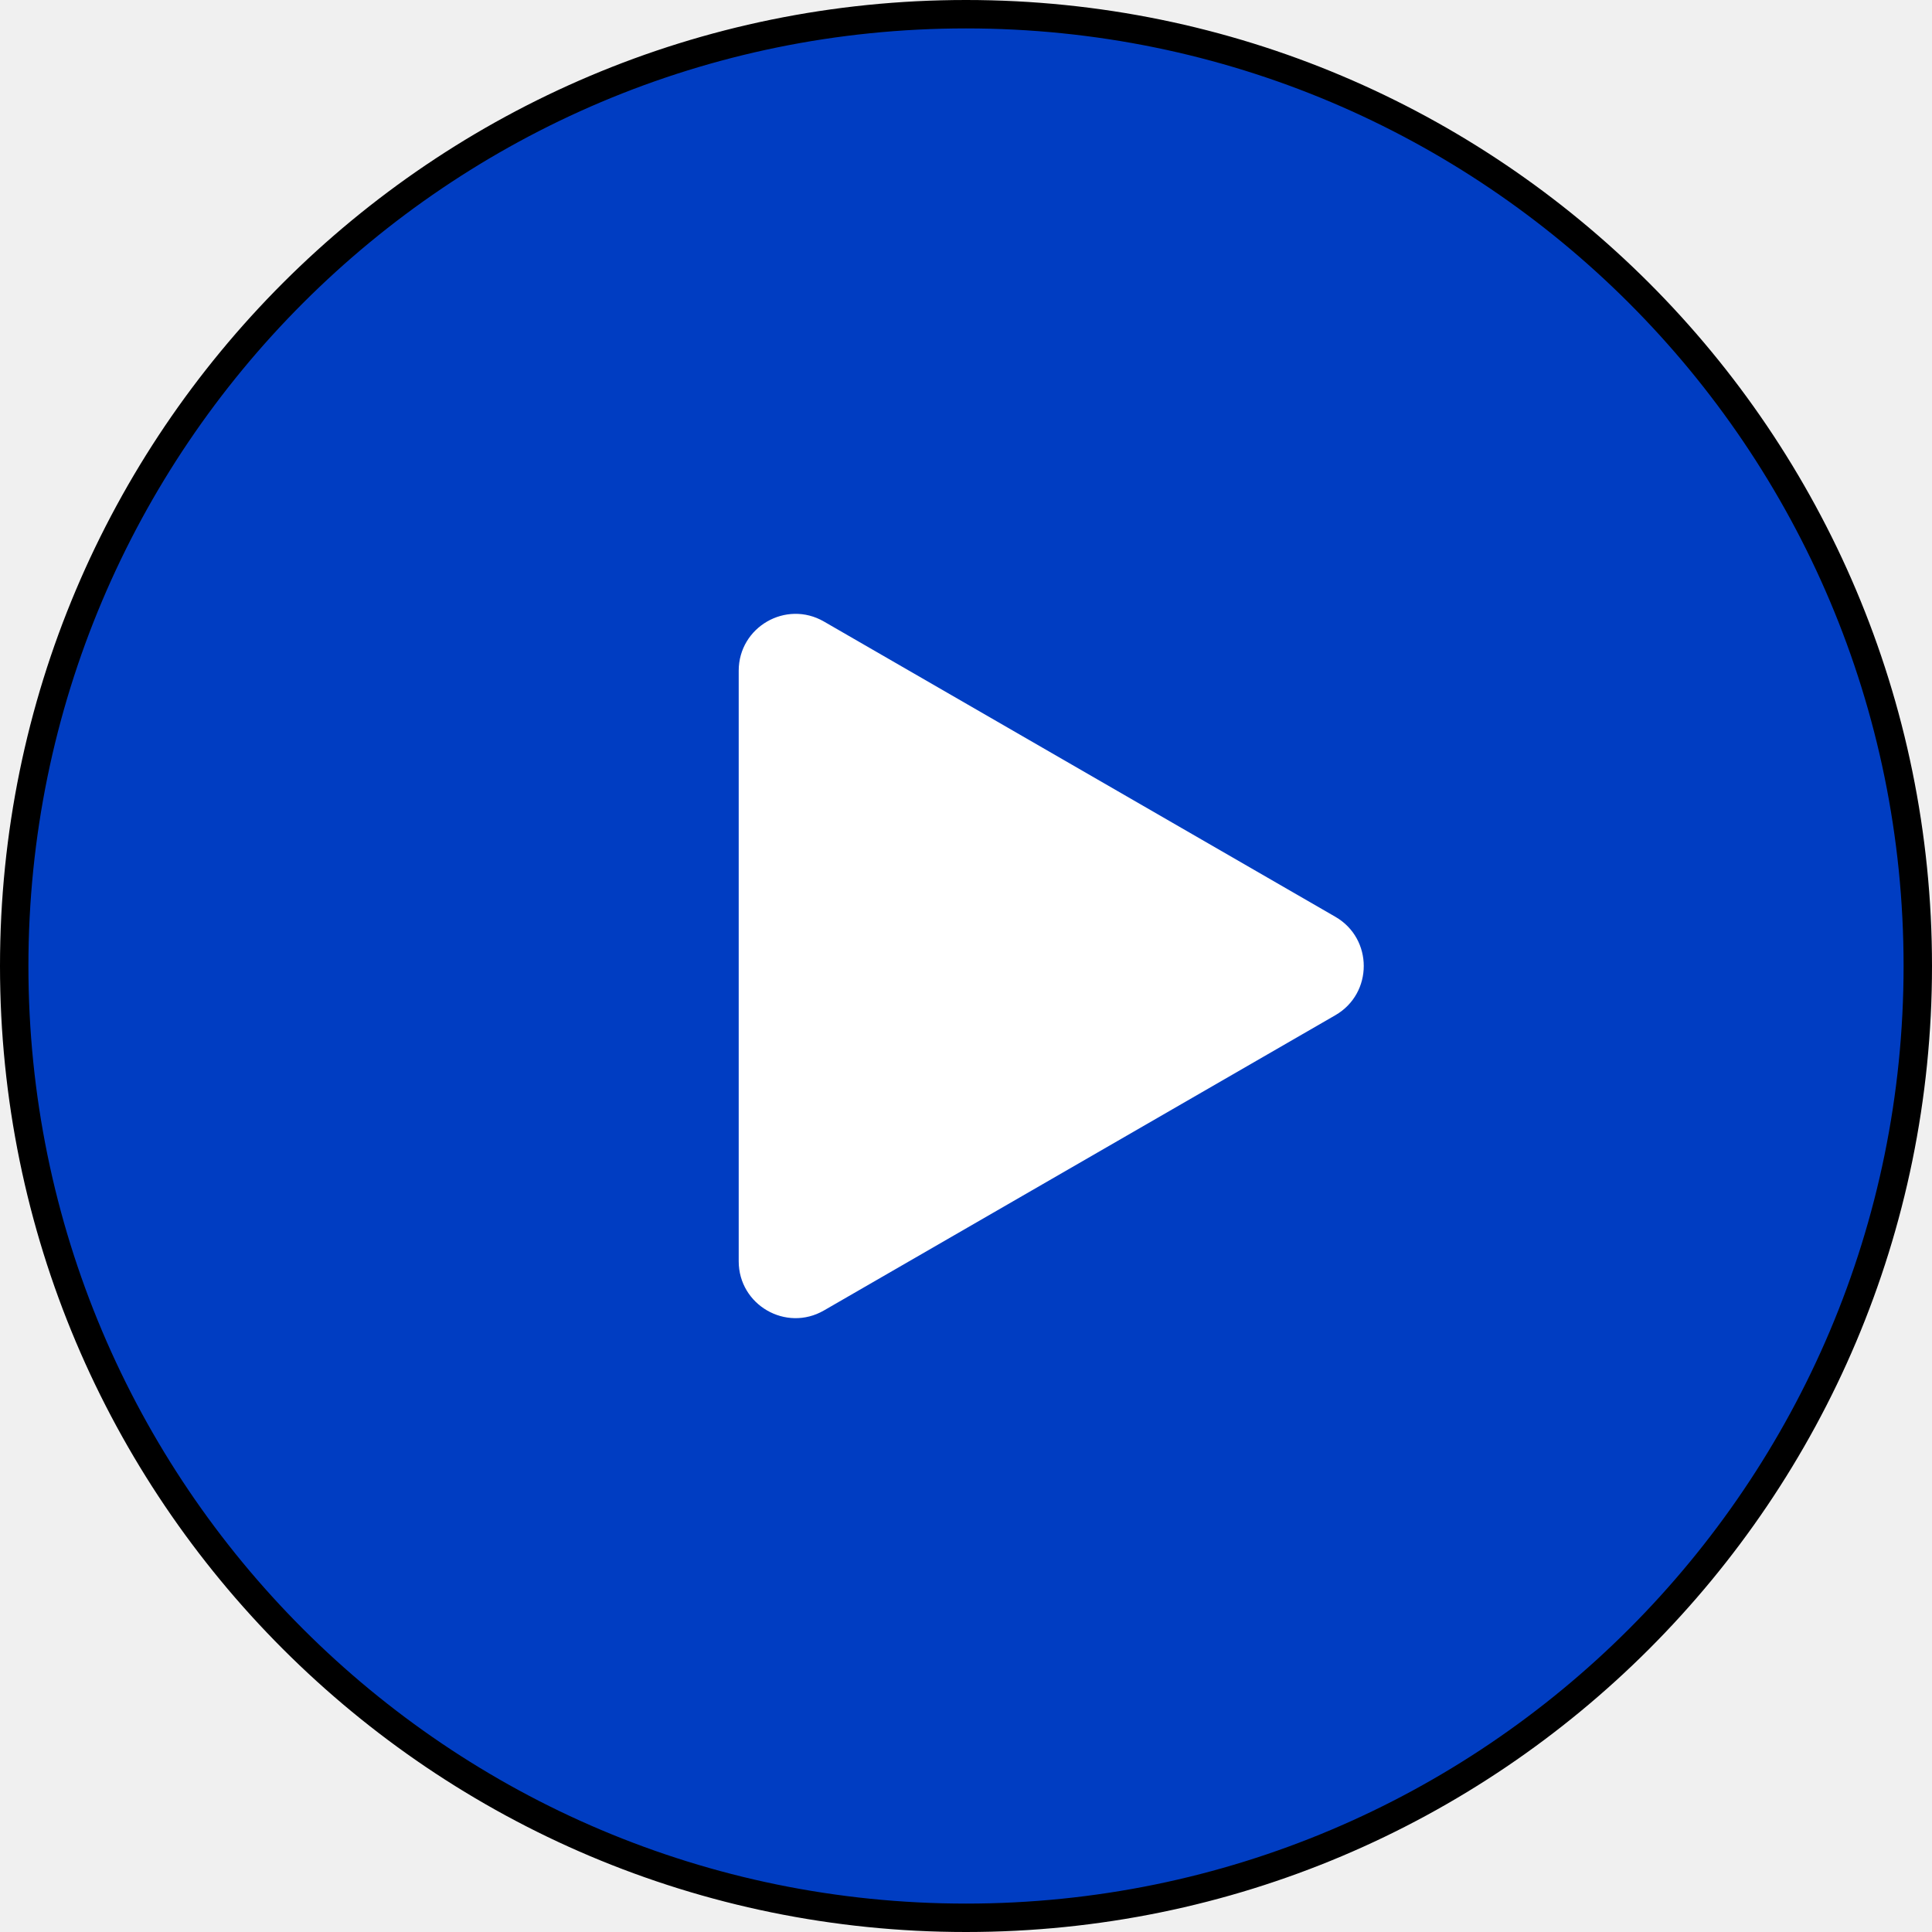
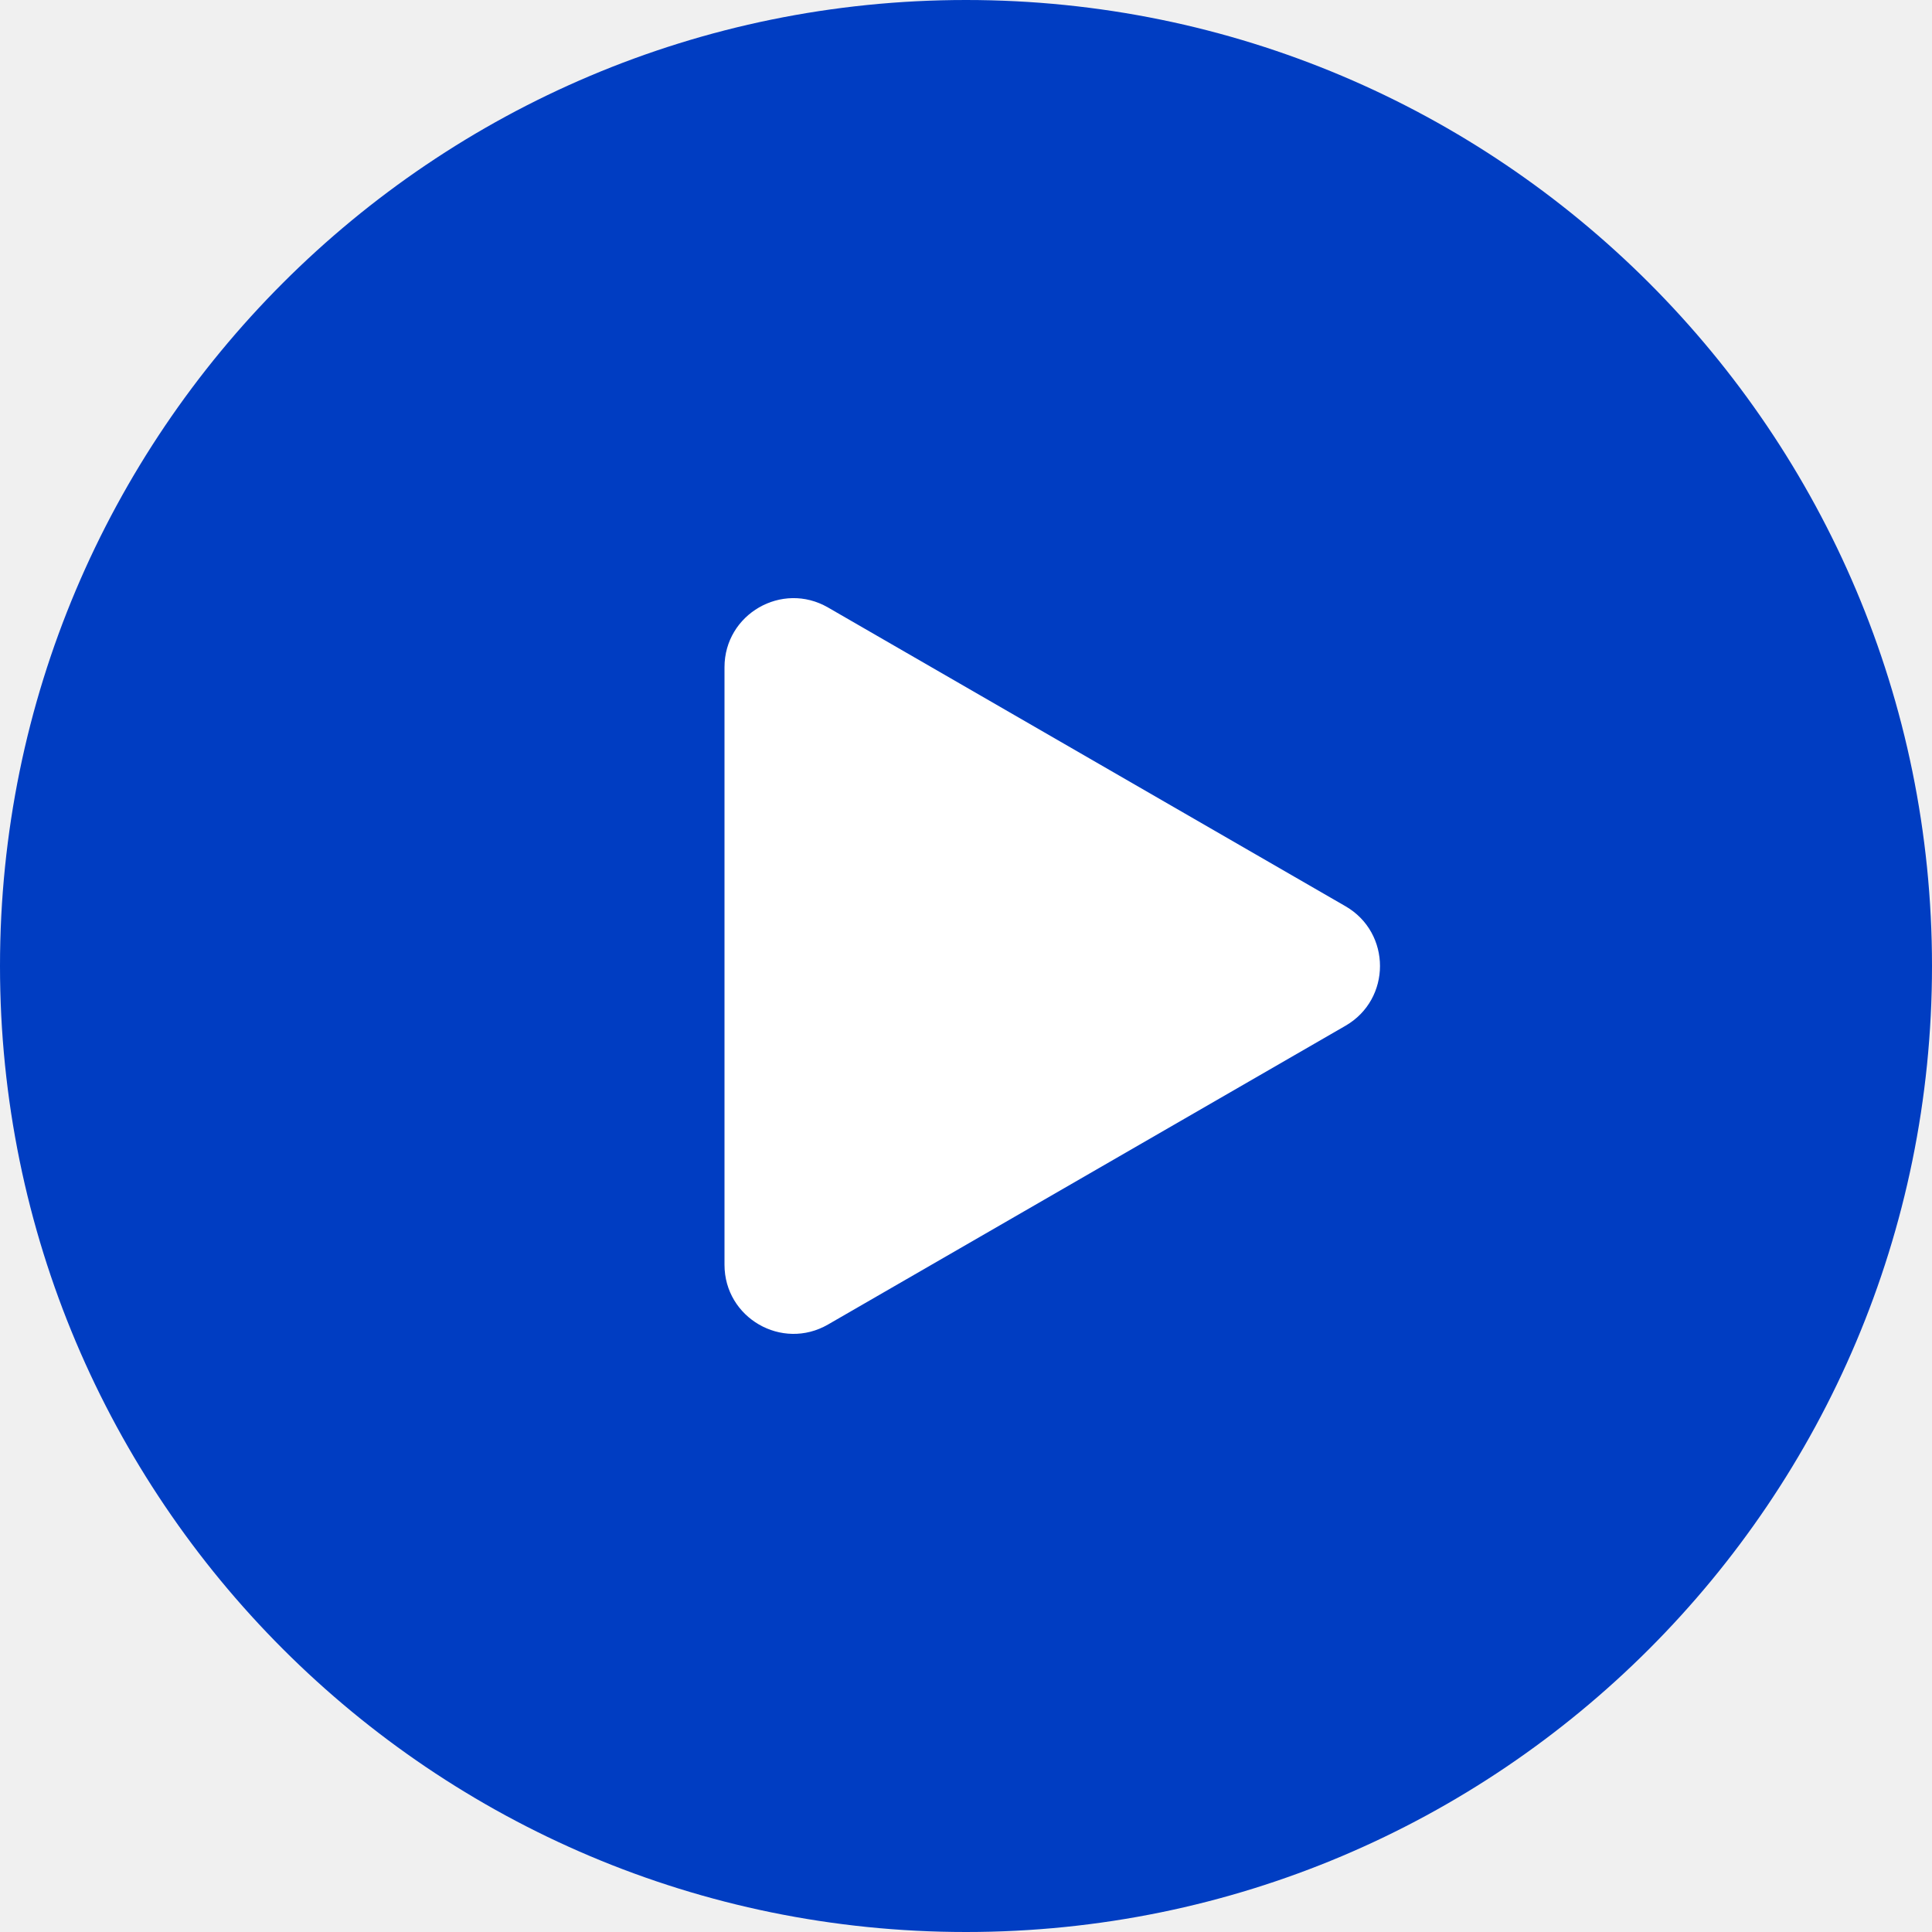
- <svg xmlns="http://www.w3.org/2000/svg" width="68" height="68" viewBox="0 0 68 68" fill="none">
-   <circle cx="34" cy="34" r="33.5" fill="#003DC2" stroke="black" />
-   <path d="M47 32.268C48.333 33.038 48.333 34.962 47 35.732L29 46.124C27.667 46.894 26 45.932 26 44.392L26 23.608C26 22.068 27.667 21.106 29 21.876L47 32.268Z" fill="white" />
+ <svg xmlns="http://www.w3.org/2000/svg" width="56" height="56" viewBox="0 0 56 56" fill="none">
+   <rect width="56" height="56" rx="28" fill="#003DC2" />
+   <path d="M39 26.268C40.333 27.038 40.333 28.962 39 29.732L24 38.392C22.667 39.162 21 38.2 21 36.66L21 19.34C21 17.8 22.667 16.838 24 17.608L39 26.268Z" fill="white" />
</svg>
